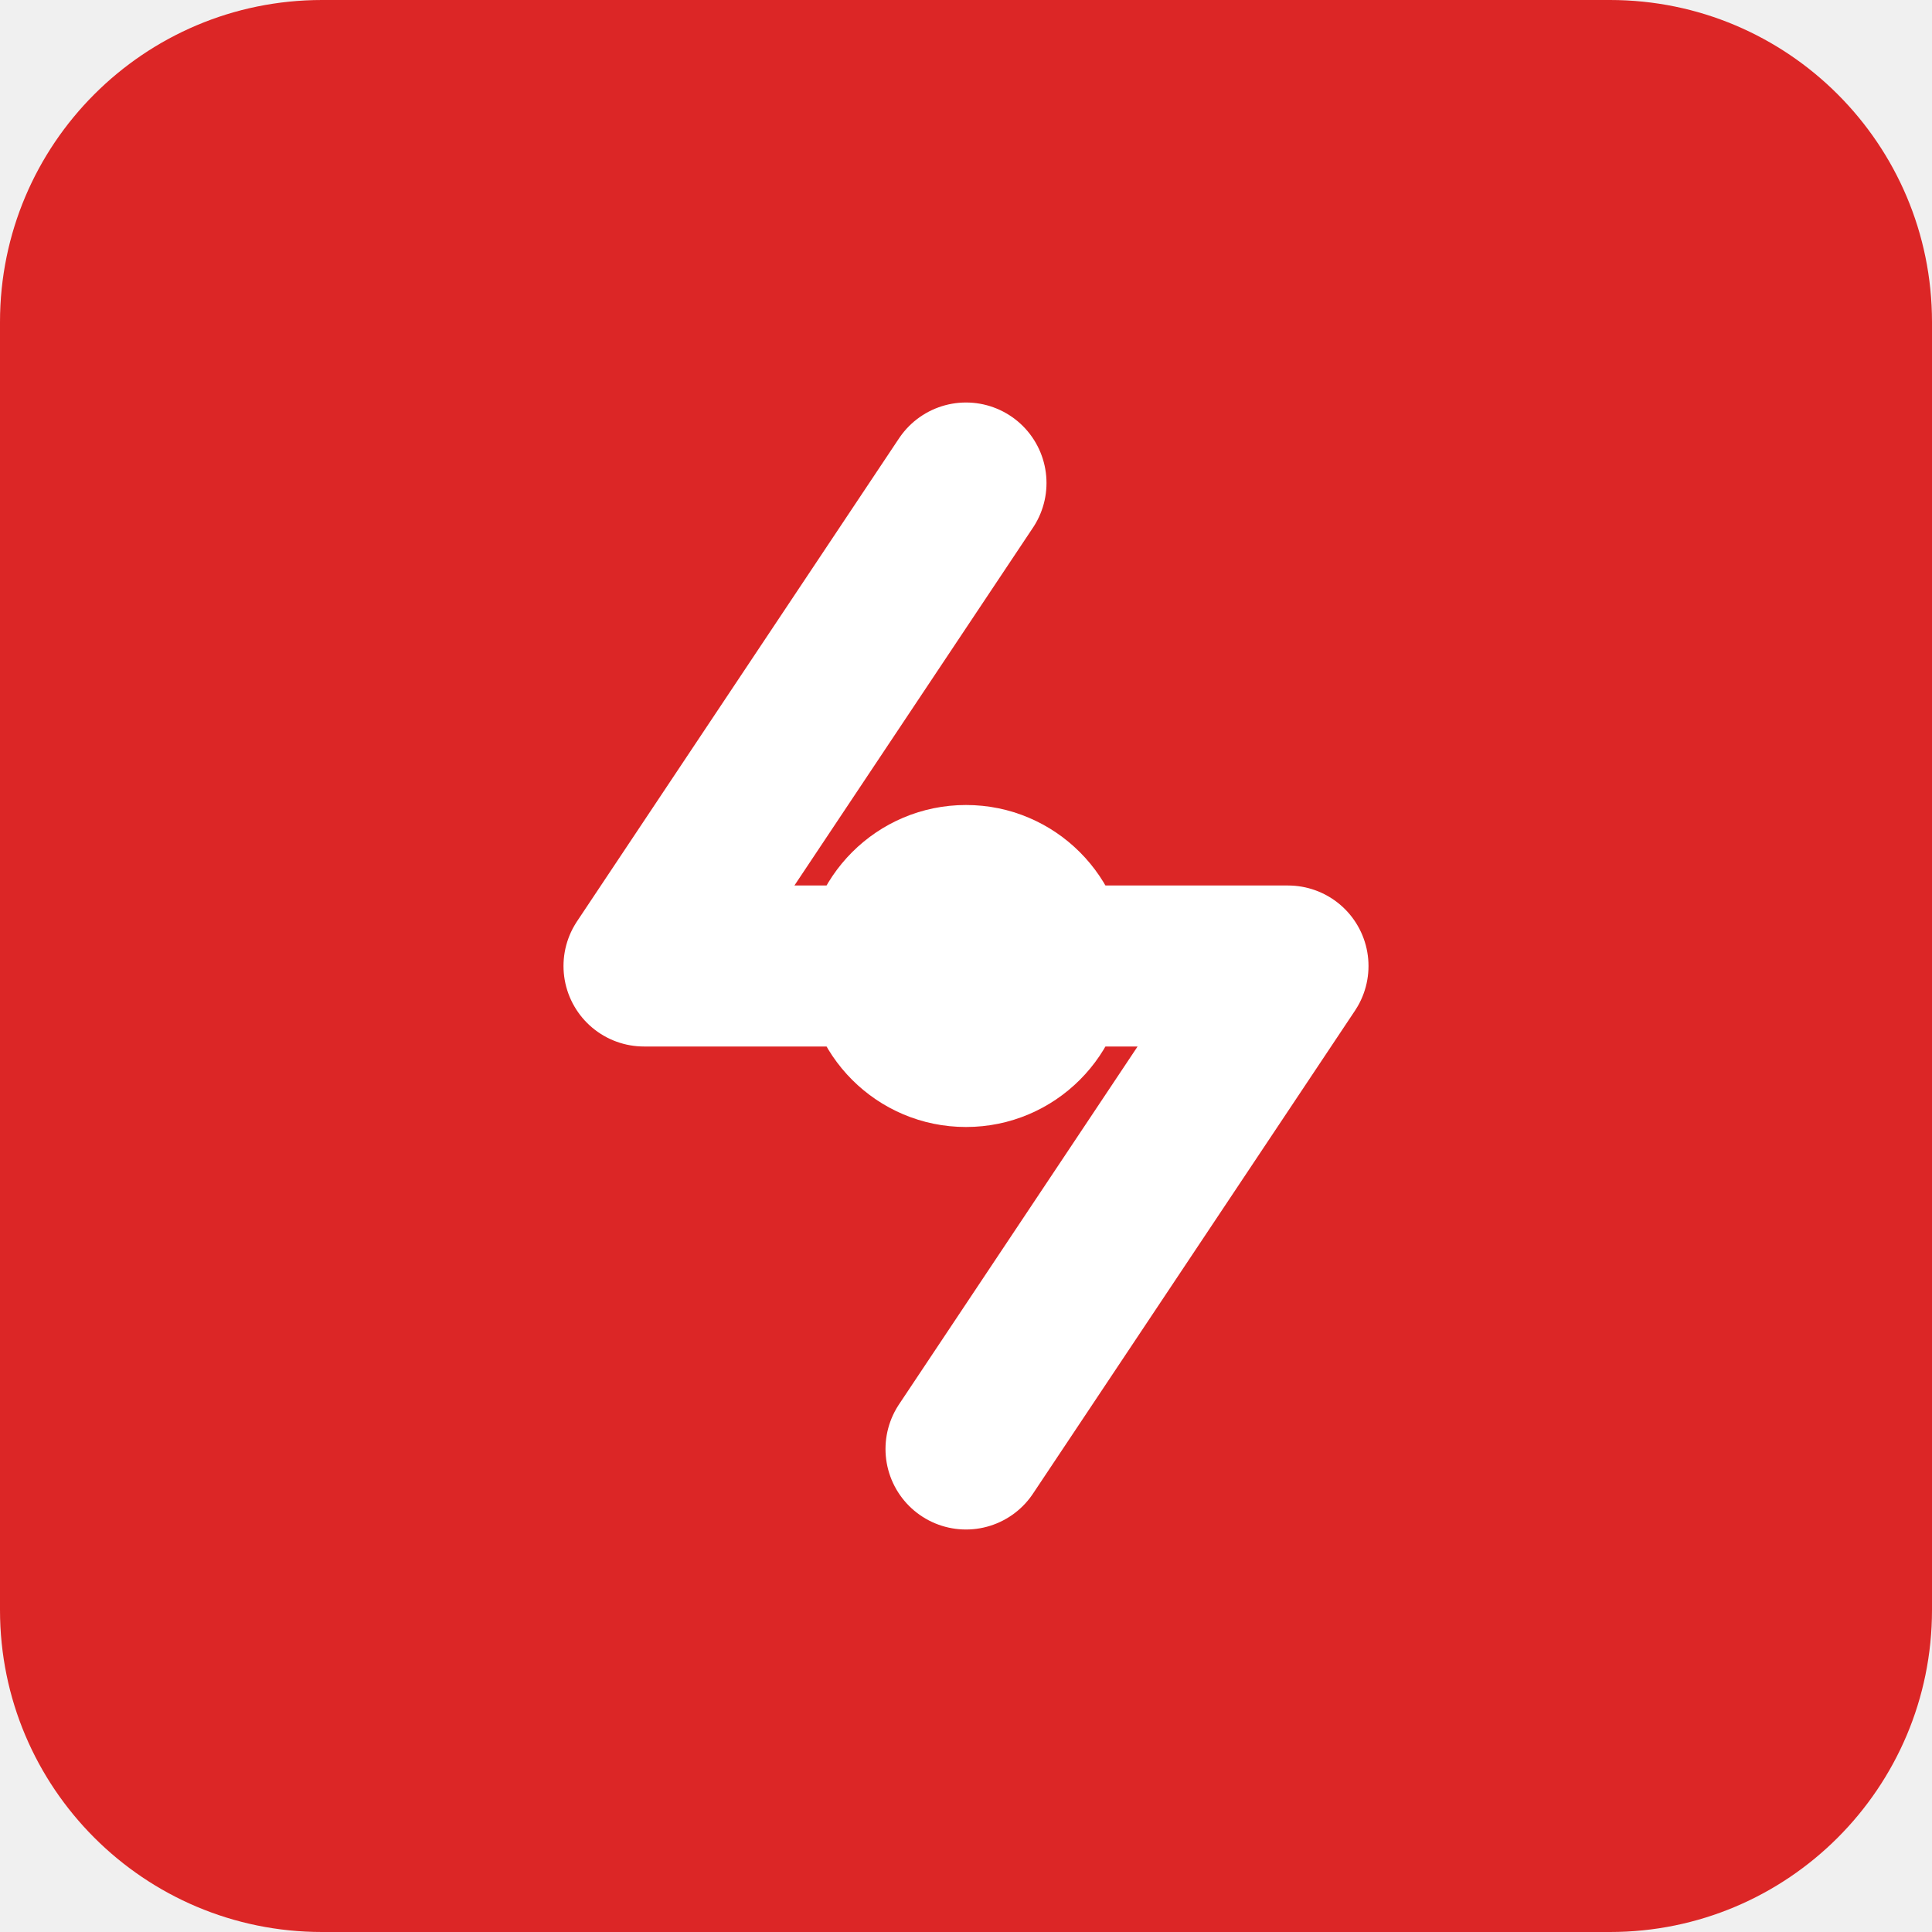
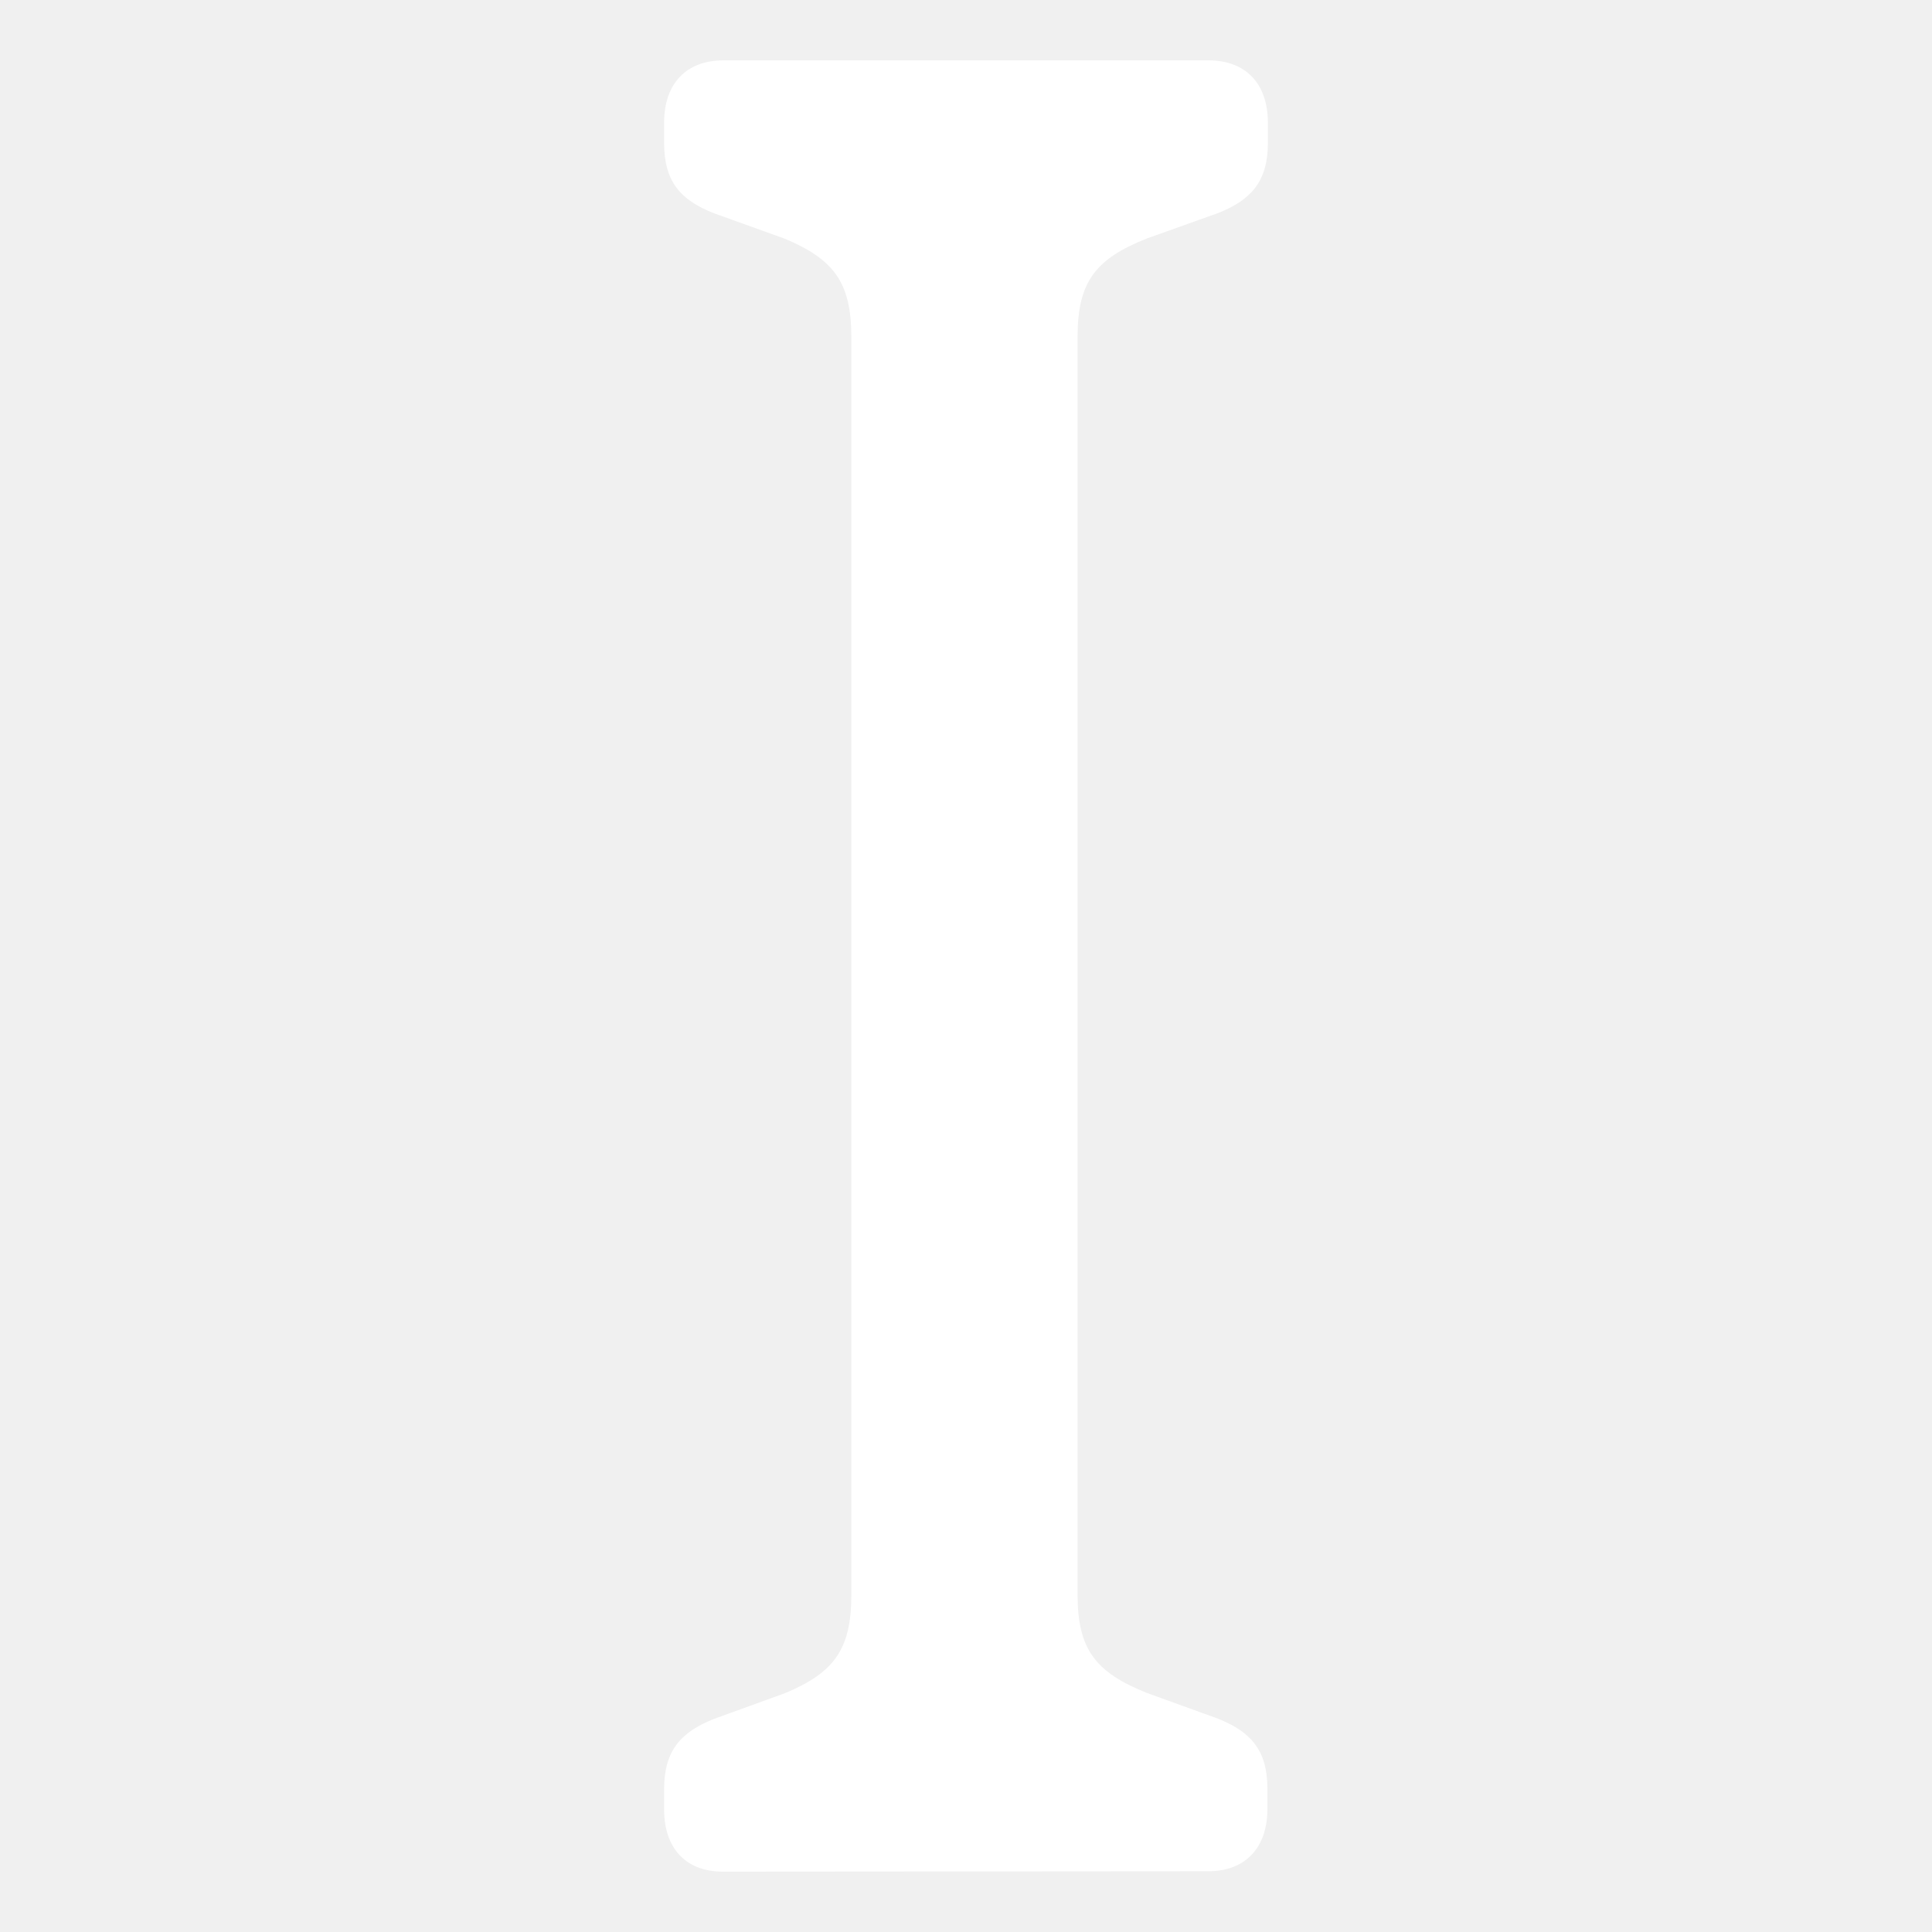
- <svg xmlns="http://www.w3.org/2000/svg" width="24" height="24" viewBox="0 0 24 24" fill="none">
-   <rect width="24" height="24" rx="4" fill="#DC2626" />
-   <path d="M12 6l-4 6h8l-4 6" stroke="white" stroke-width="2" stroke-linecap="round" stroke-linejoin="round" />
-   <circle cx="12" cy="12" r="2" fill="white" />
+ <svg xmlns="http://www.w3.org/2000/svg" viewBox="0 0 32 32" width="32" height="32" fill="none">
+   <path fill="#fff" d="M11.97 31c-.61 0-.97-.386-.97-1.03v-.34c0-.642.286-.942.817-1.156L13 28.045c.817-.34 1.101-.729 1.101-1.629V5.584c0-.9-.284-1.286-1.101-1.63l-1.191-.428c-.53-.214-.809-.51-.809-1.157v-.34c0-.643.367-1.029.979-1.029h8.04c.614 0 .981.386.981 1.03v.34c0 .642-.286.942-.817 1.156l-1.19.425c-.858.34-1.145.729-1.145 1.63v20.828c0 .9.287 1.286 1.144 1.63l1.183.428c.53.214.817.51.817 1.157v.34c0 .643-.367 1.03-.98 1.03L11.97 31Z" />
</svg>
